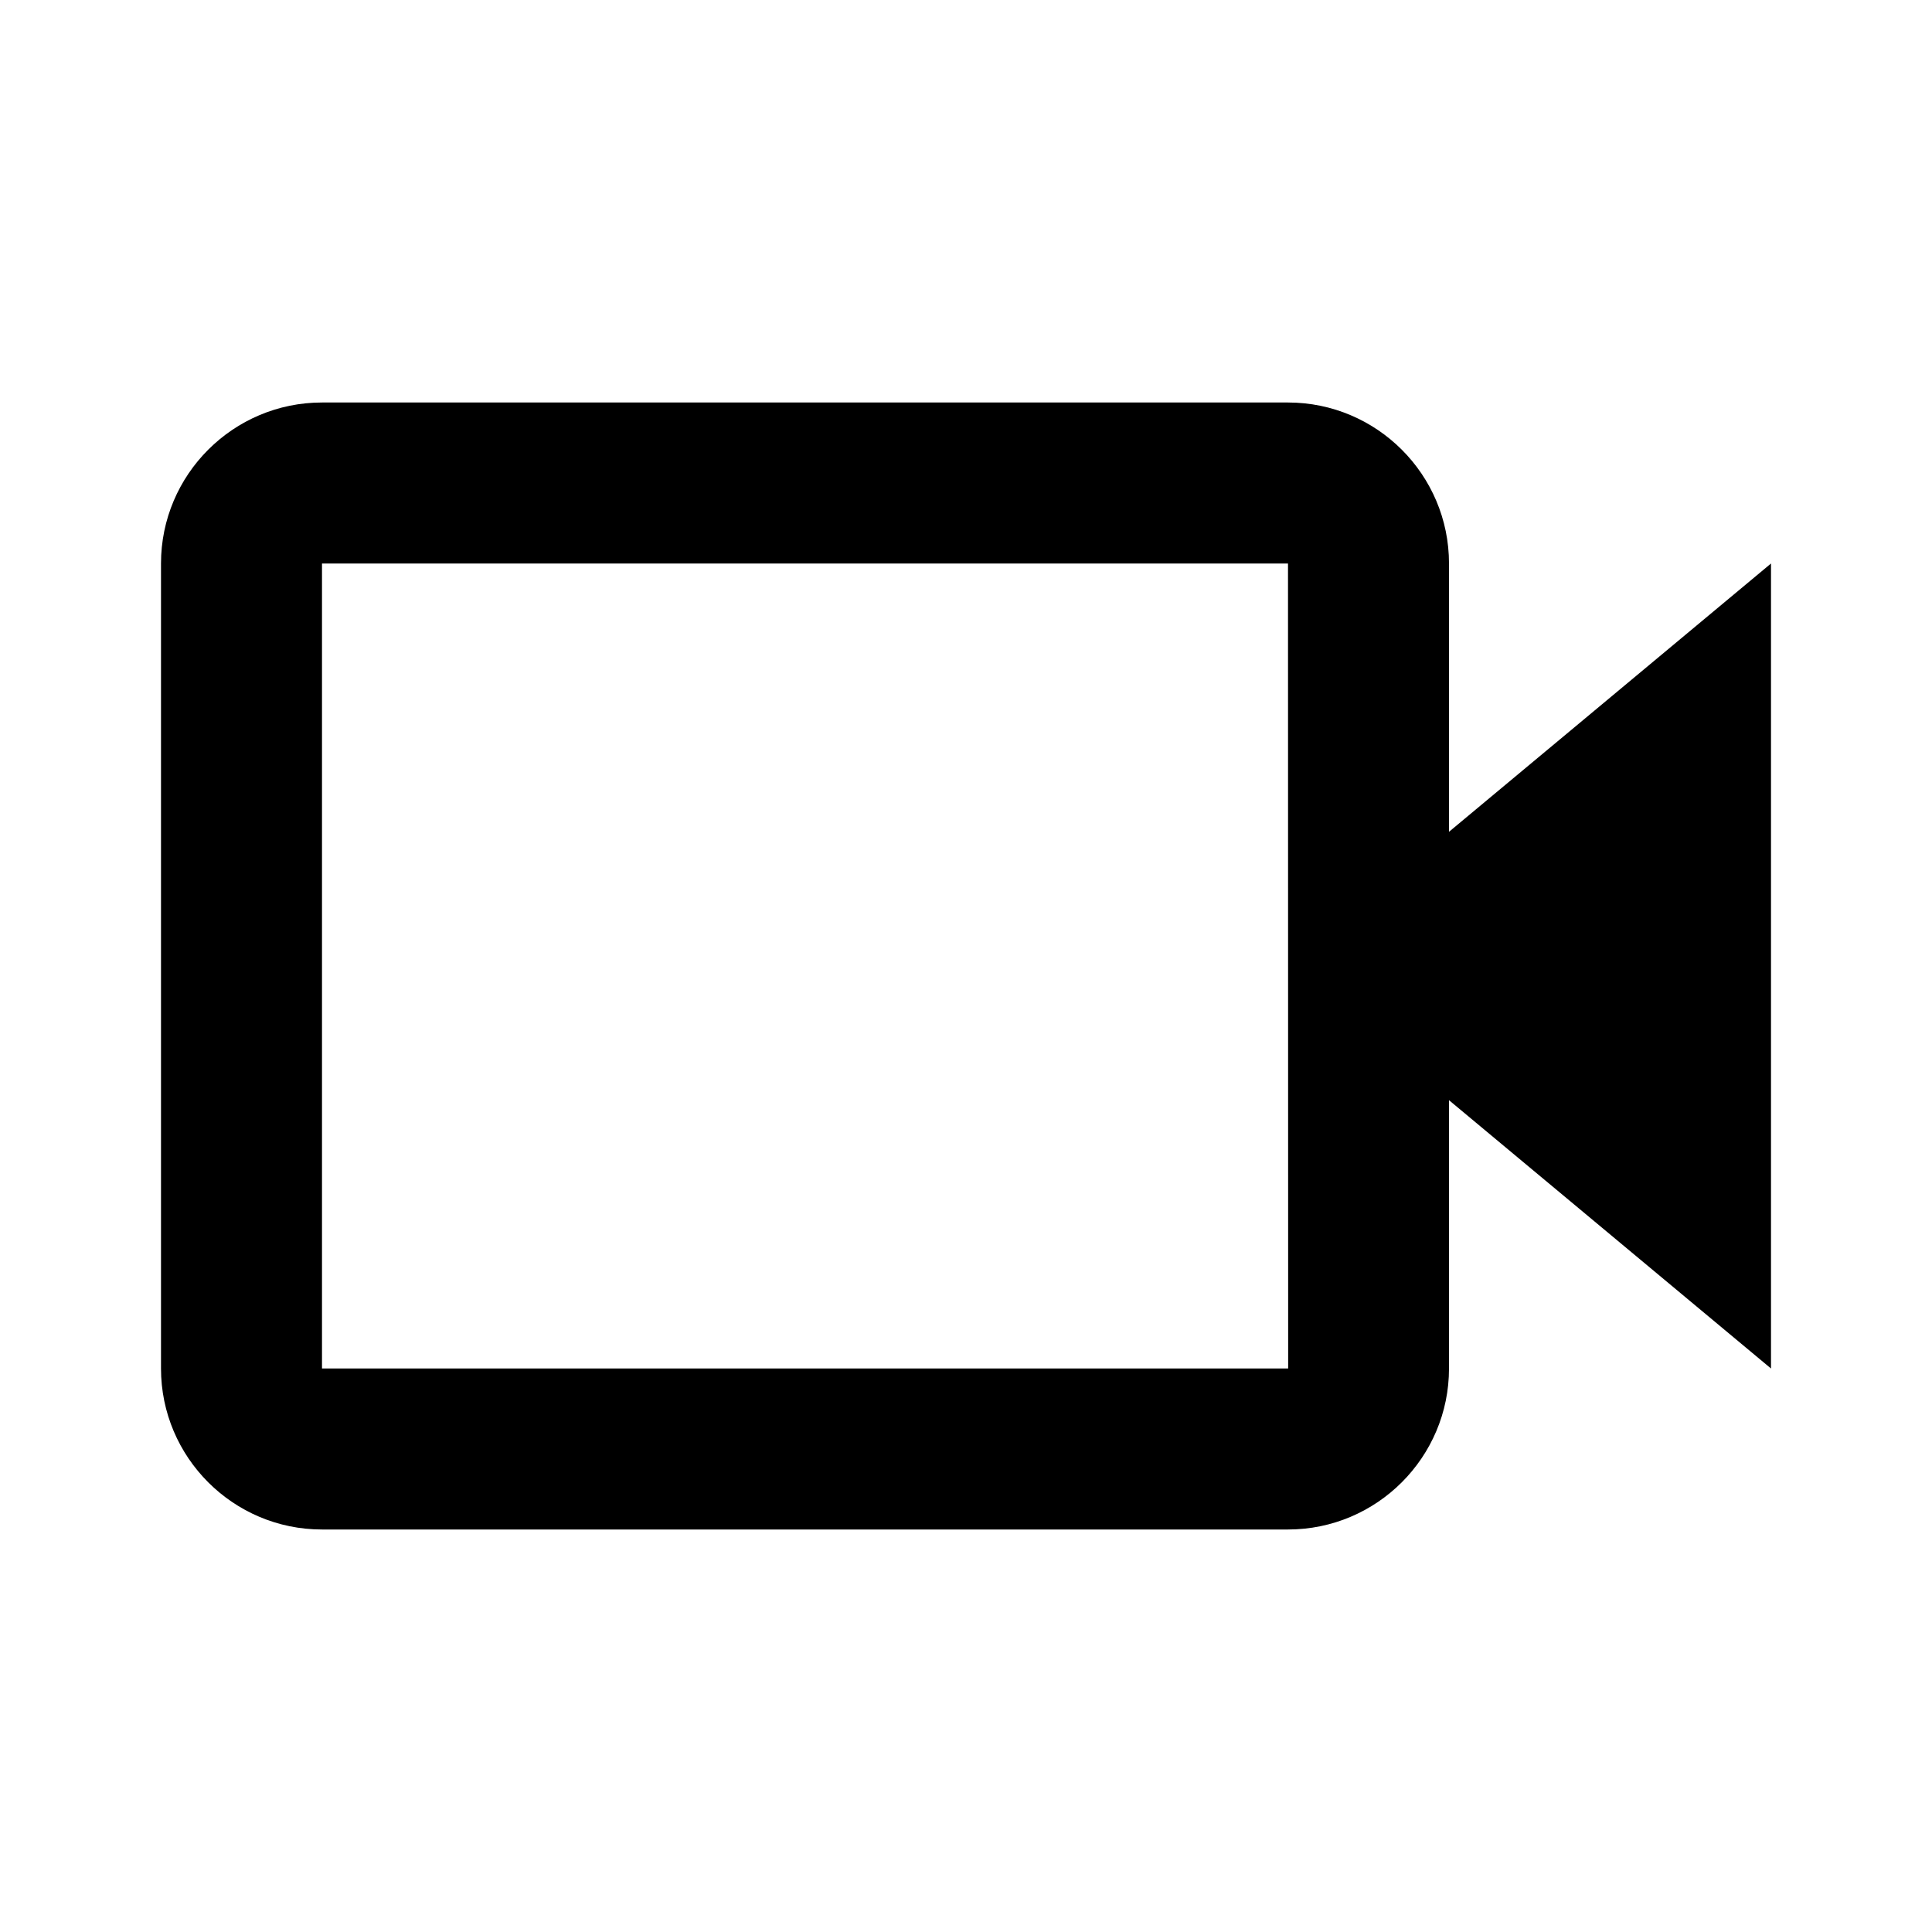
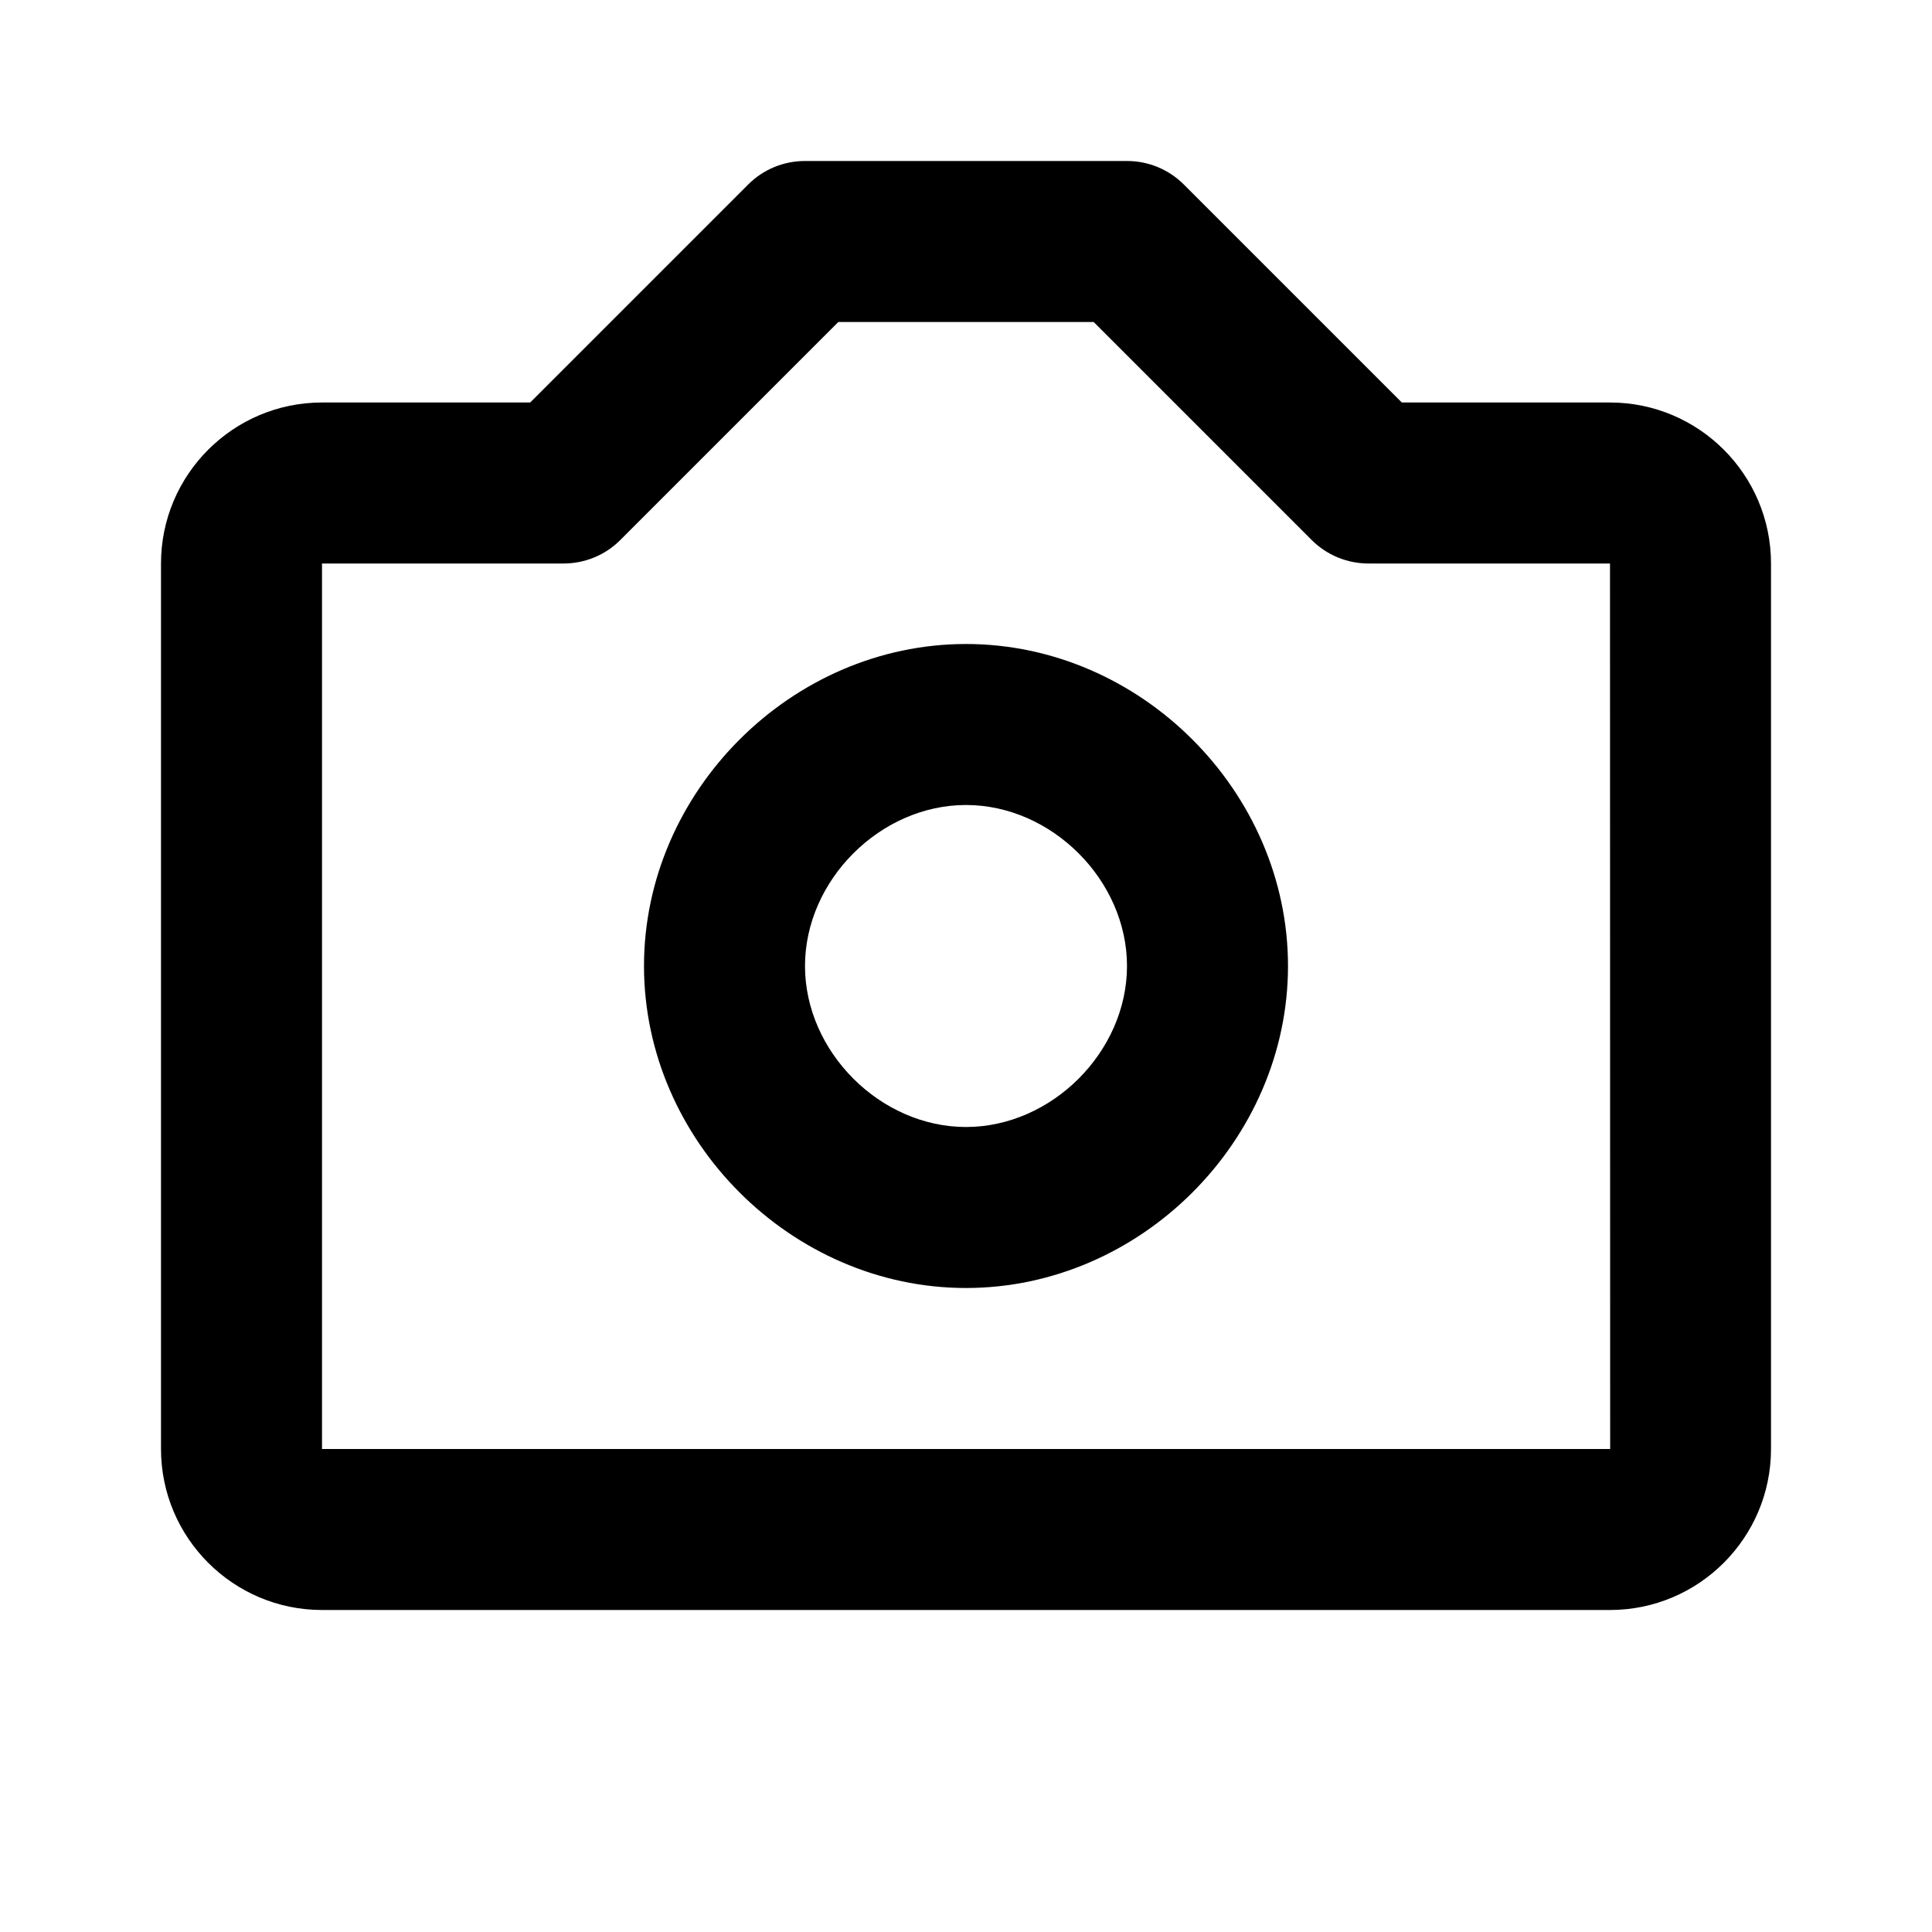
<svg xmlns="http://www.w3.org/2000/svg" width="24px" height="24px" viewBox="0 0 24 24">
-   <path d="M18 7c0-1.103-.897-2-2-2H4c-1.103 0-2 .897-2 2v10c0 1.103.897 2 2 2h12c1.103 0 2-.897 2-2v-3.333L22 17V7l-4 3.333V7zm-1.998 10H4V7h12l.001 4.999L16 12l.001.001.001 4.999z" />
+   <path d="M12 8c-2.168 0-4 1.832-4 4s1.832 4 4 4 4-1.832 4-4-1.832-4-4-4zm0 6c-1.065 0-2-.935-2-2s.935-2 2-2 2 .935 2 2-.935 2-2 2z" />
+   <path d="M20 5h-2.586l-2.707-2.707A.996.996 0 0 0 14 2h-4a.996.996 0 0 0-.707.293L6.586 5H4c-1.103 0-2 .897-2 2v11c0 1.103.897 2 2 2h16c1.103 0 2-.897 2-2V7c0-1.103-.897-2-2-2zM4 18V7h3c.266 0 .52-.105.707-.293L10.414 4h3.172l2.707 2.707A.996.996 0 0 0 17 7h3l.002 11H4z" />
</svg>
